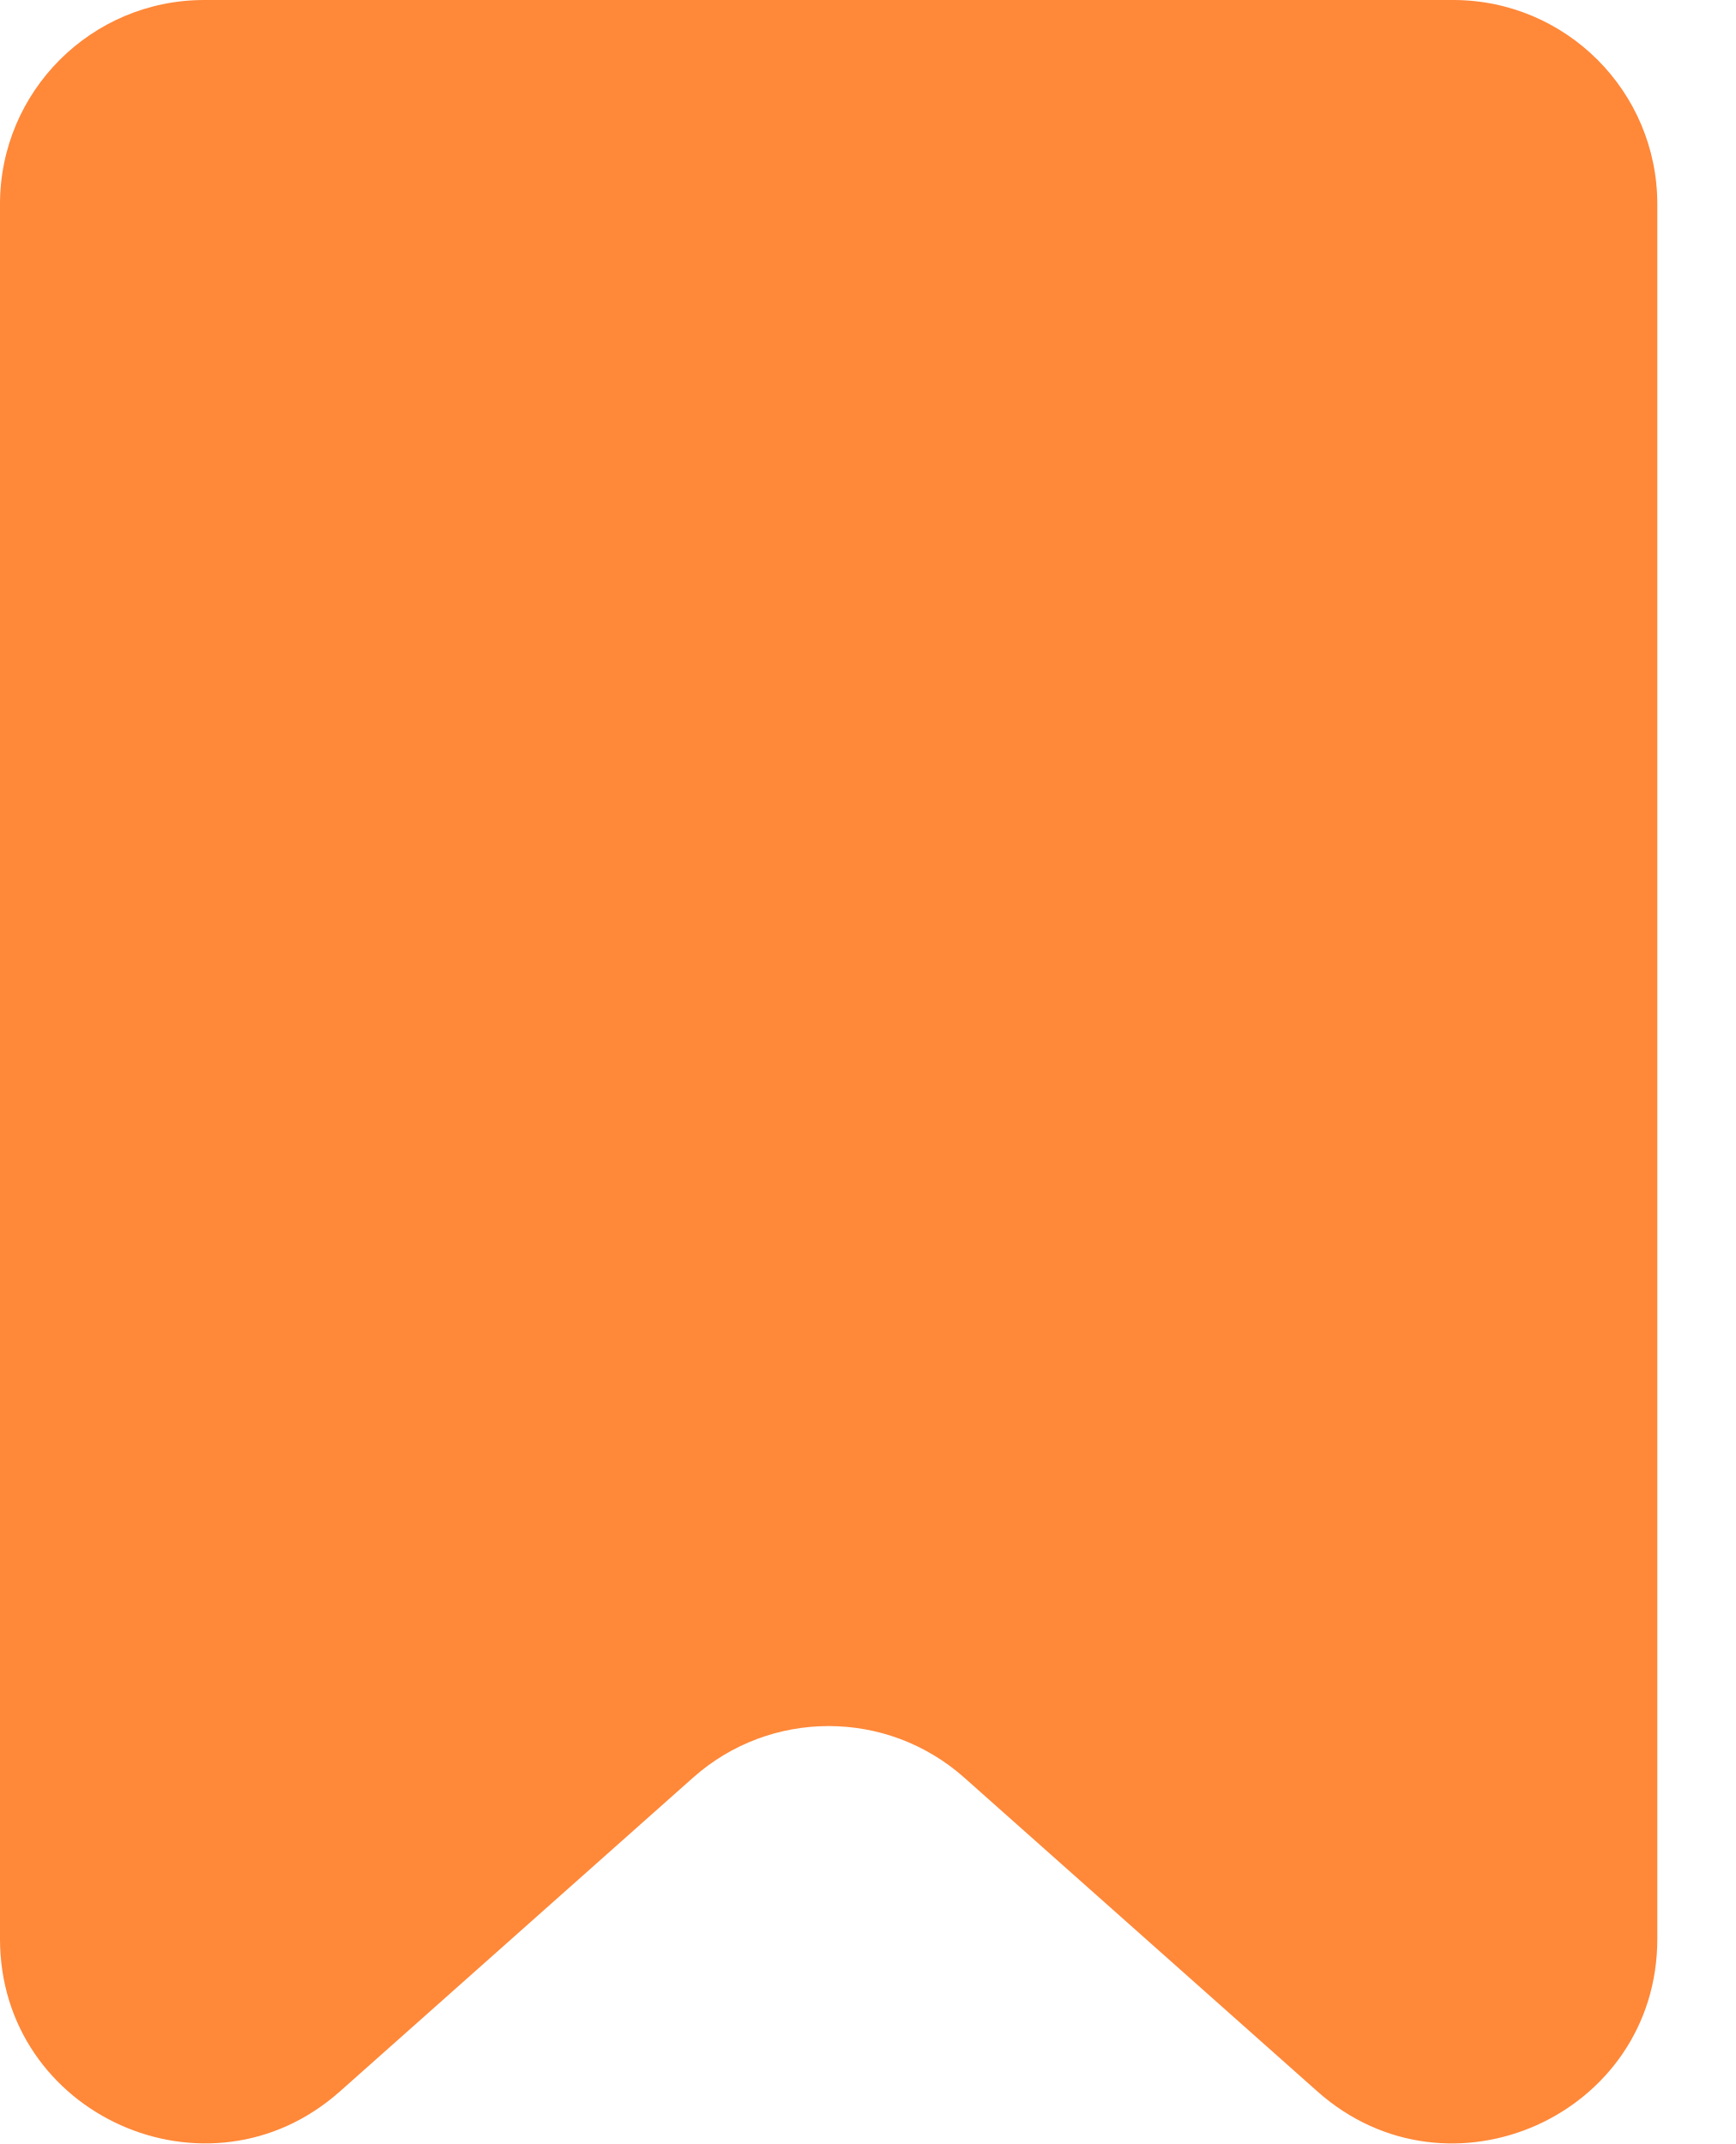
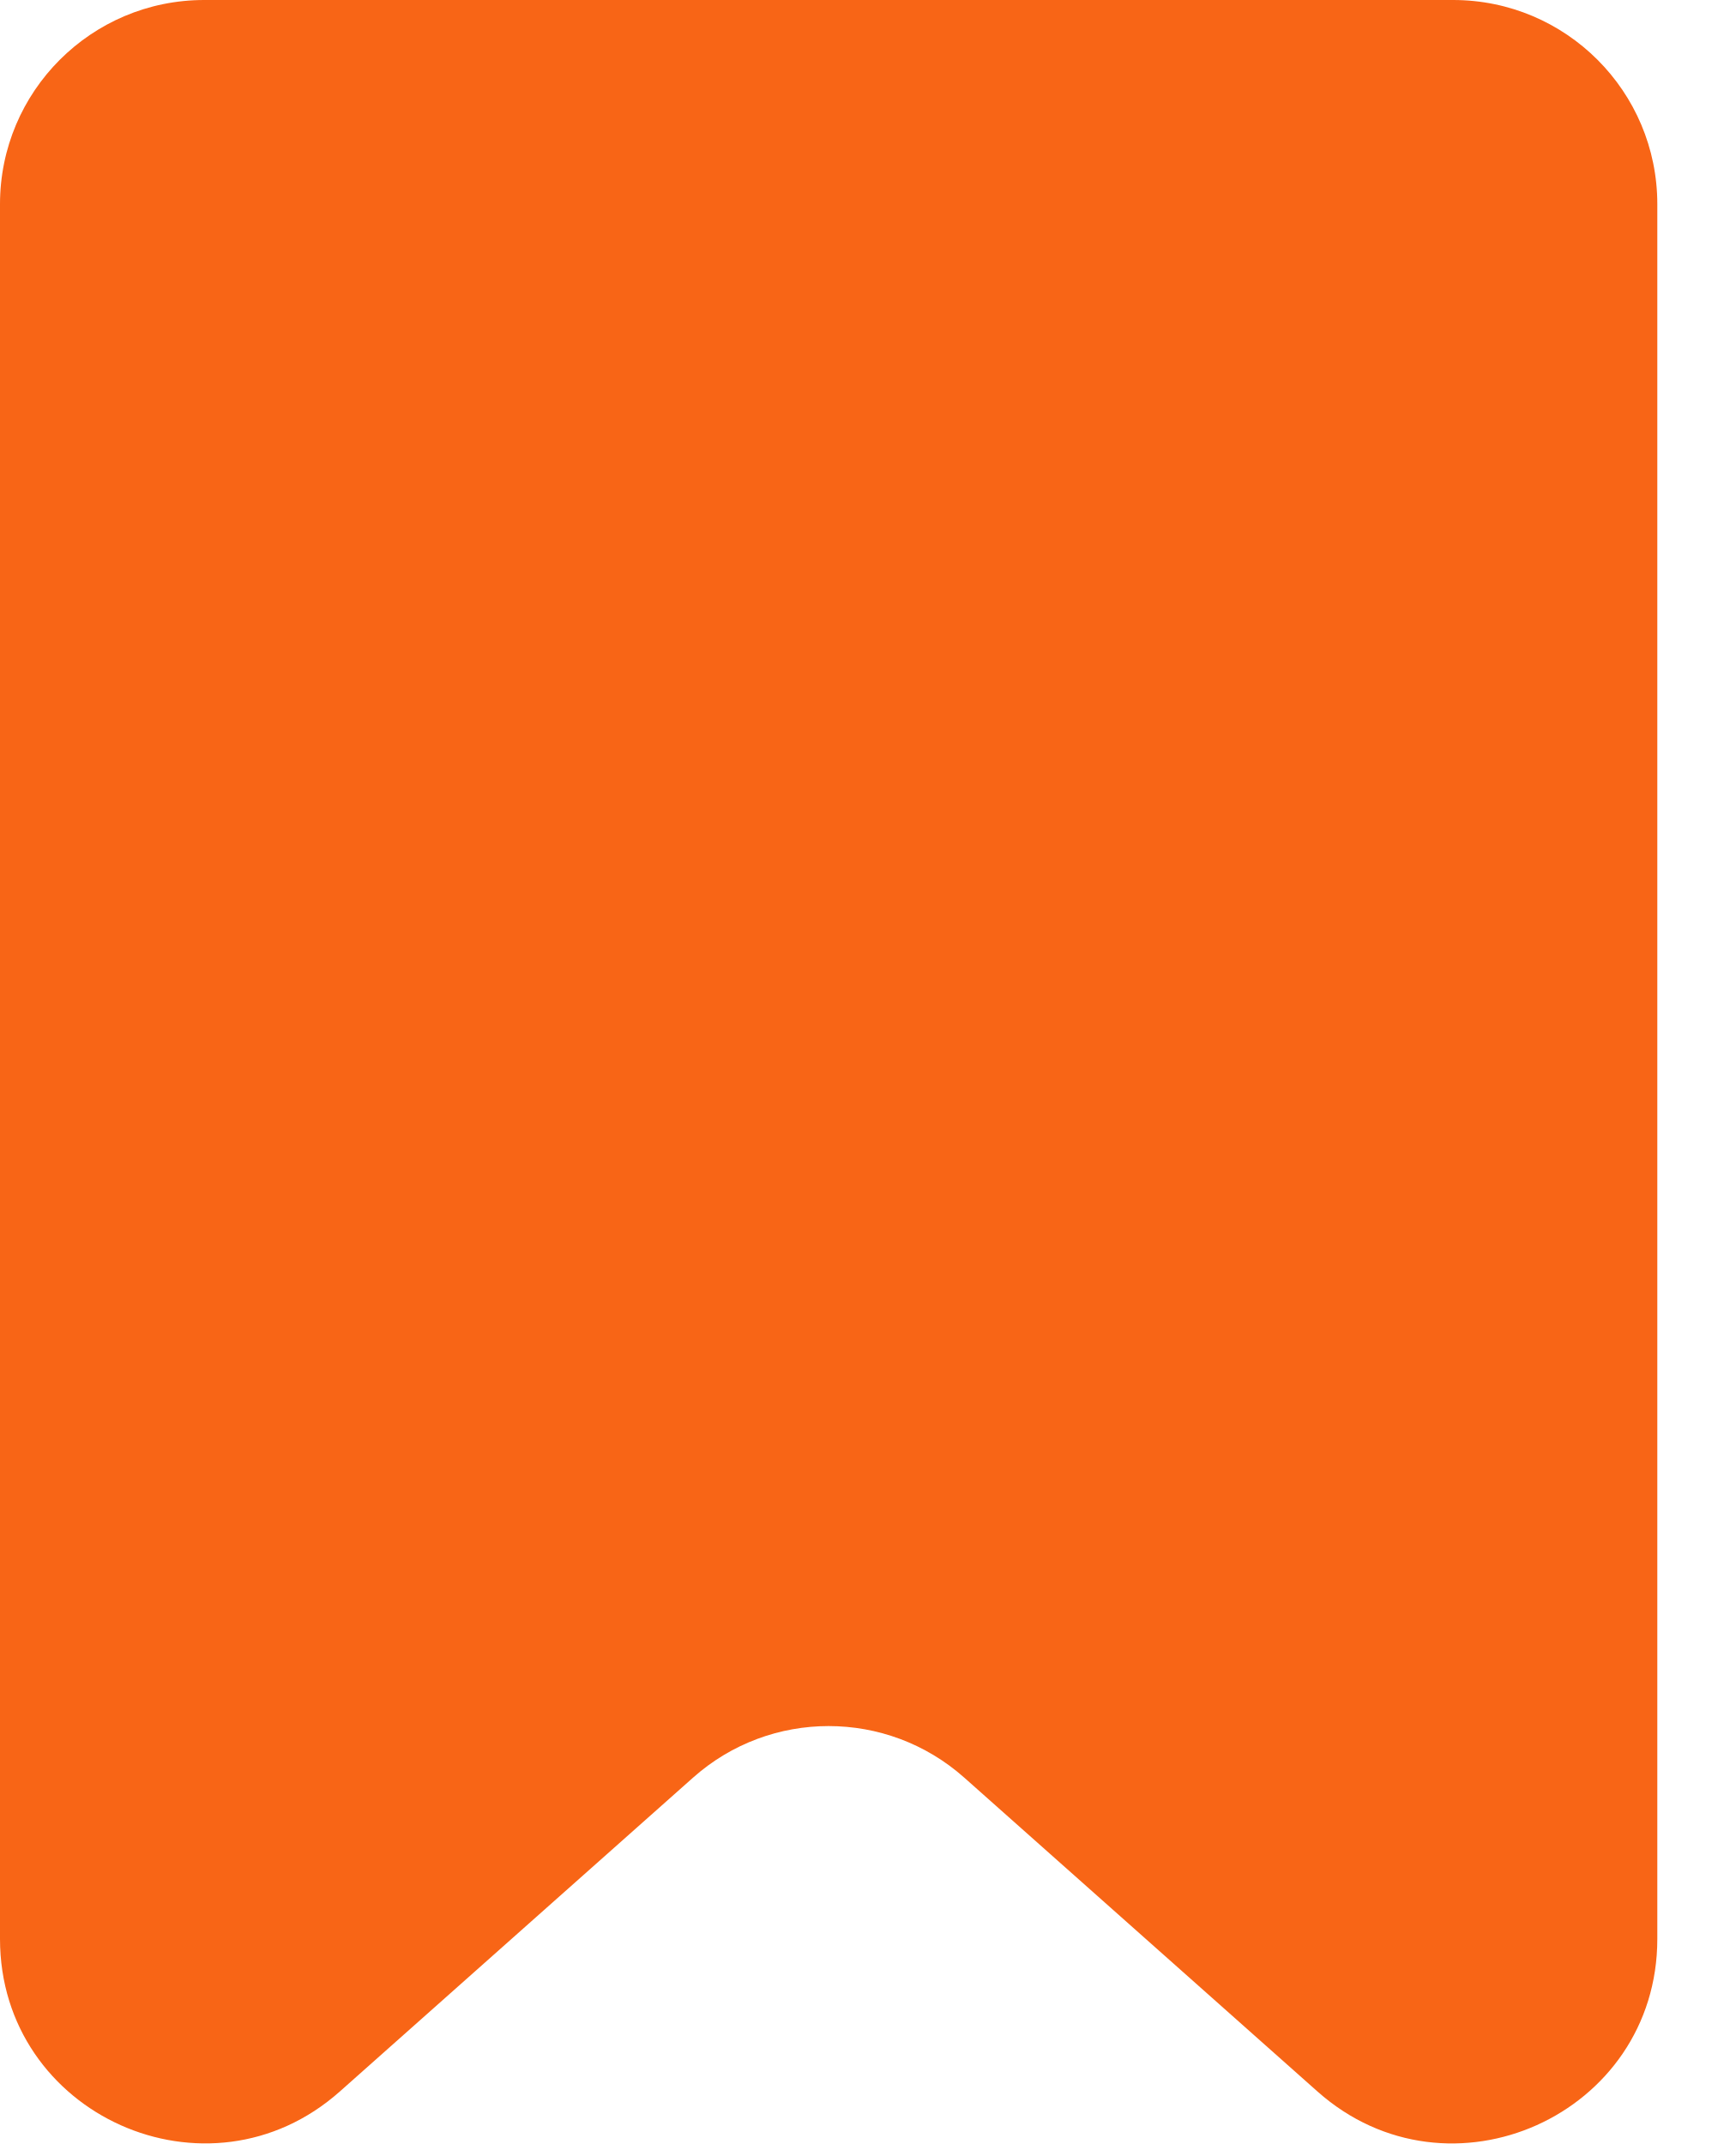
<svg xmlns="http://www.w3.org/2000/svg" width="17" height="21" viewBox="0 0 17 21" fill="none">
-   <path d="M16.231 18.991C16.231 20.716 14.193 21.632 12.903 20.486L9.444 17.412C8.686 16.738 7.544 16.738 6.787 17.412L3.329 20.485C2.039 21.632 0 20.716 0 18.991V2C0 0.895 0.895 0 2 0H14.231C15.336 0 16.231 0.895 16.231 2V18.991Z" fill="#FF8839" />
+   <path d="M16.231 18.991C16.231 20.716 14.193 21.632 12.903 20.486L9.444 17.412C8.686 16.738 7.544 16.738 6.787 17.412L3.329 20.485C2.039 21.632 0 20.716 0 18.991V2C0 0.895 0.895 0 2 0H14.231C15.336 0 16.231 0.895 16.231 2V18.991Z" fill="#F86516" />
</svg>
